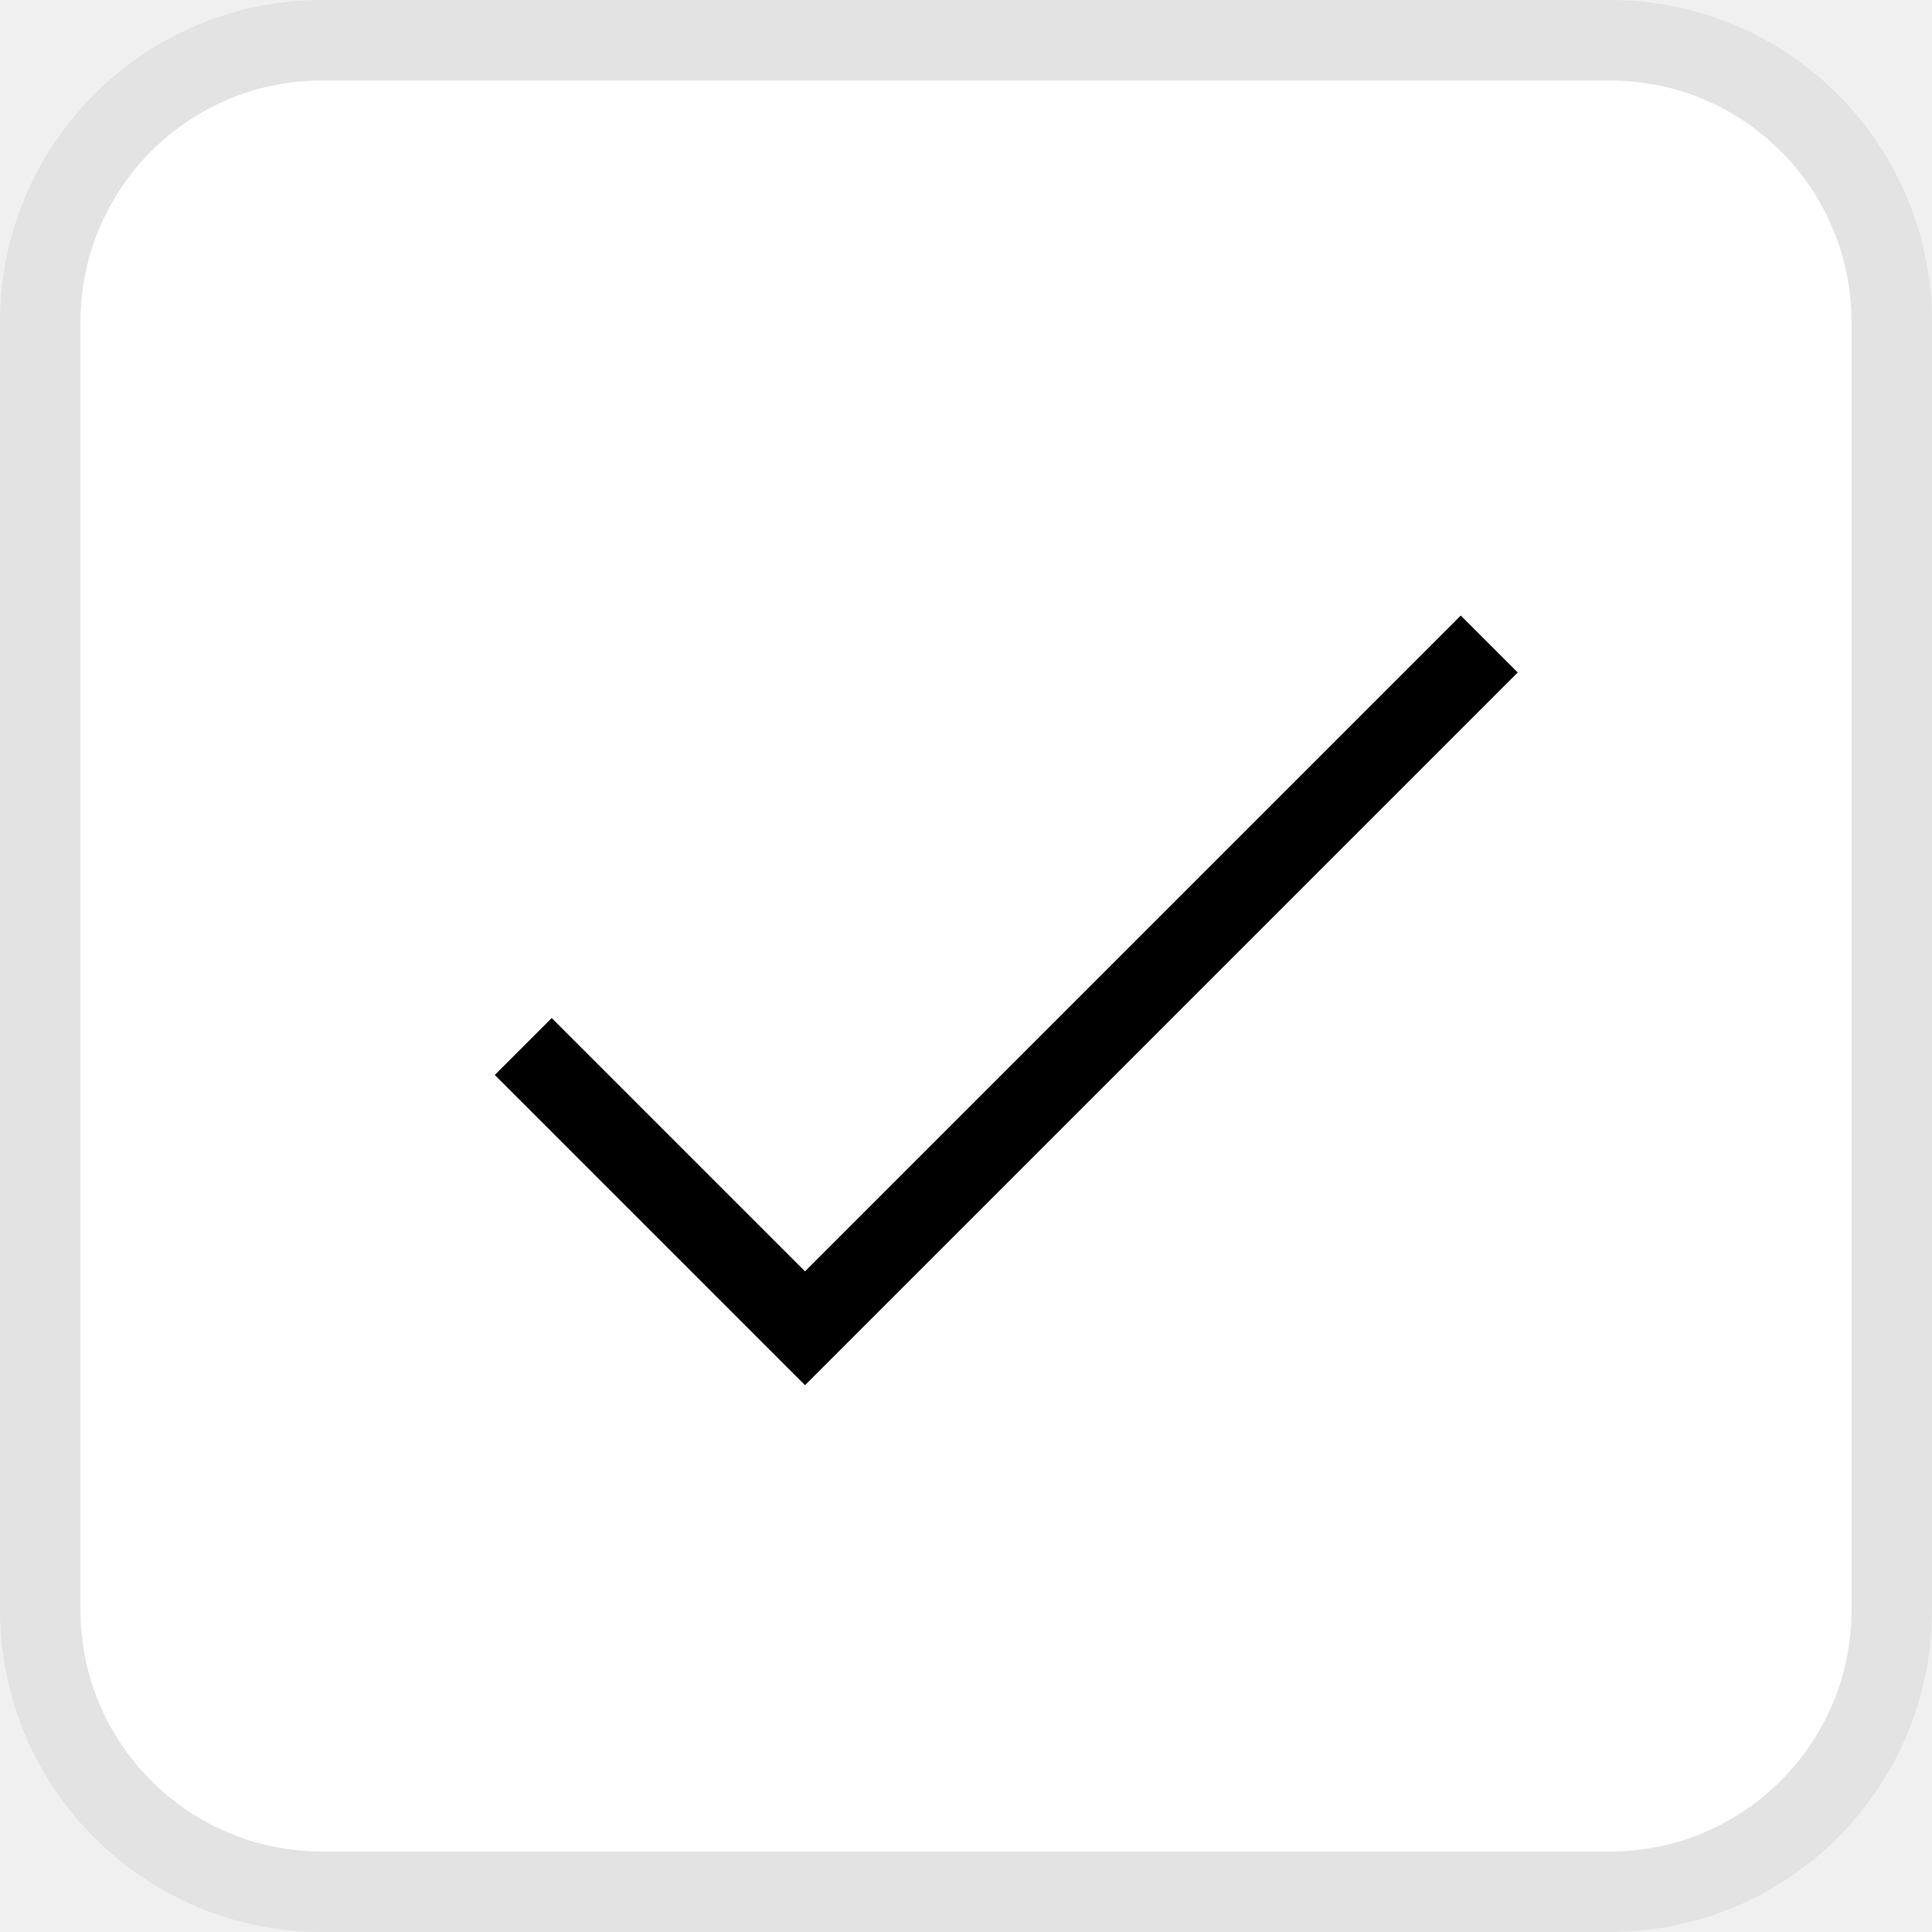
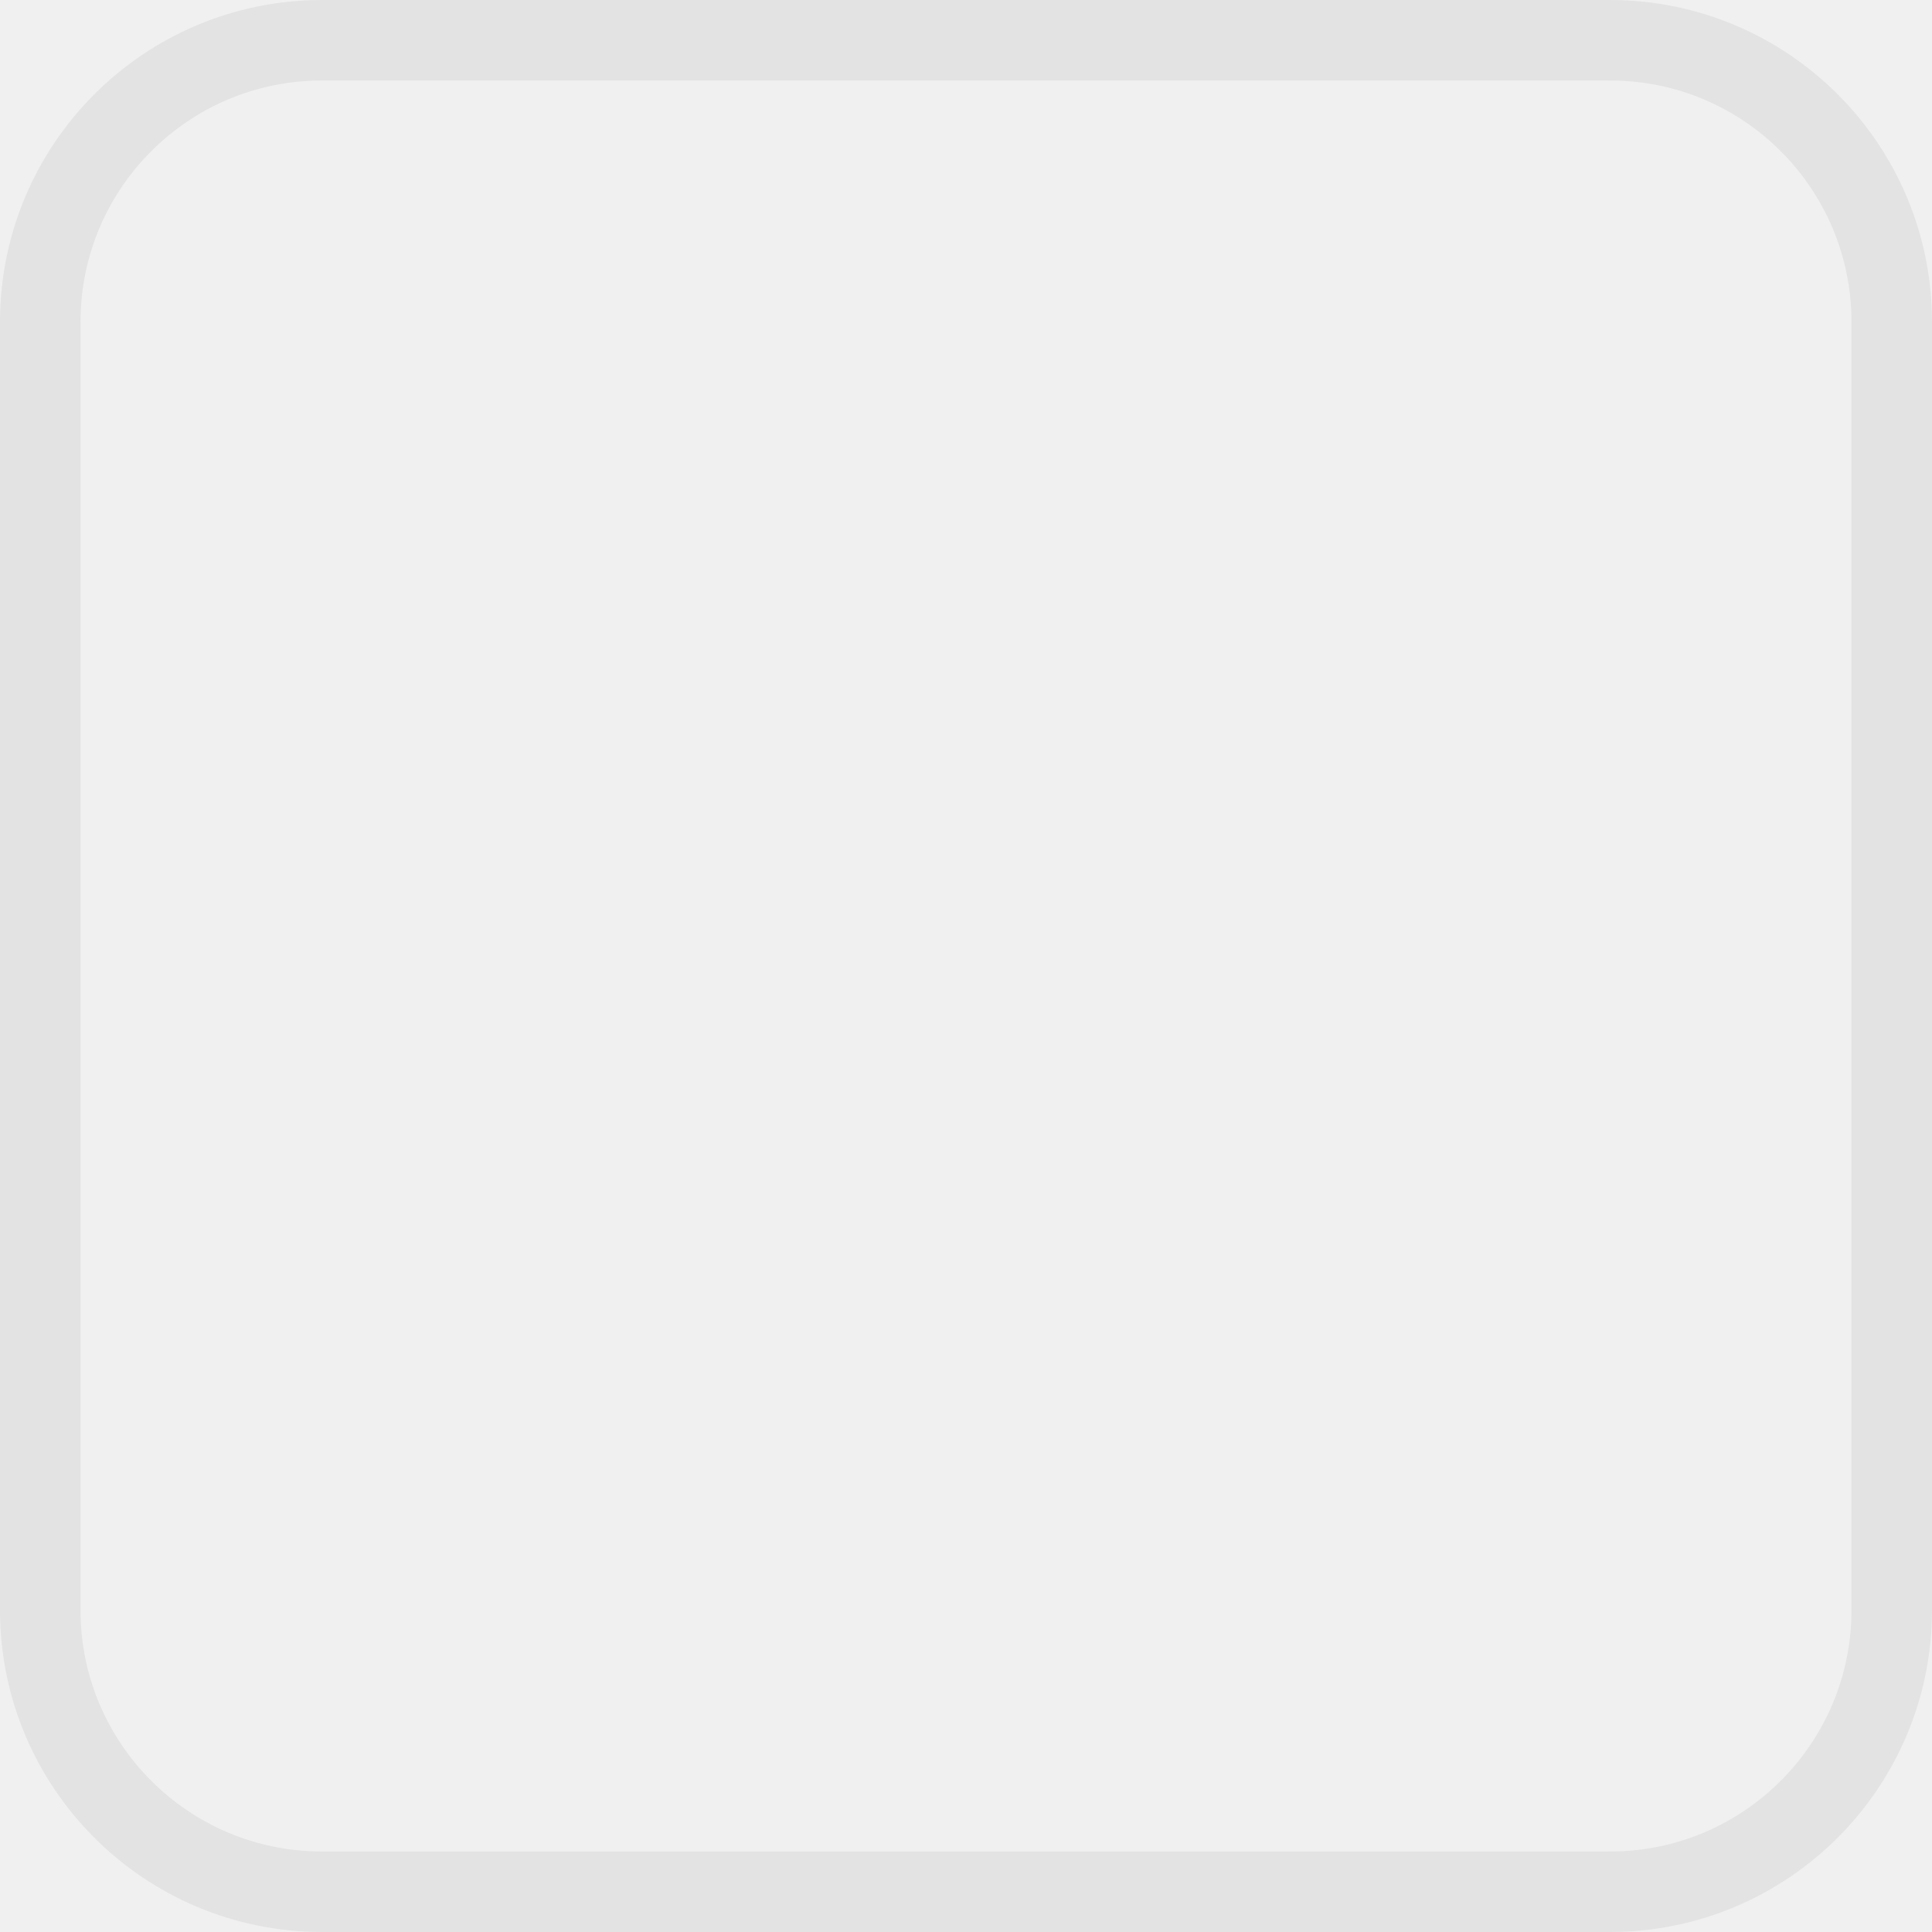
<svg xmlns="http://www.w3.org/2000/svg" width="24" height="24" viewBox="0 0 24 24" fill="none" class="SubscribeForm_checkbox__mn4Cu" data-test-id="undefined-checkbox">
-   <rect x="0.5" y="0.5" width="23" height="23" rx="3.5" fill="#FFFFFF" stroke="#E3E3E3" />
-   <path d="M6.5 13L10 16.5L18.5 8" stroke="#000000" fill="none" />
+   <rect x="0.5" y="0.5" width="23" height="23" rx="3.5" fill="$white" stroke="#E3E3E3" />
+   <path d="M6.5 13L10 16.5L18.5 8" stroke="$black" fill="none" />
</svg>
